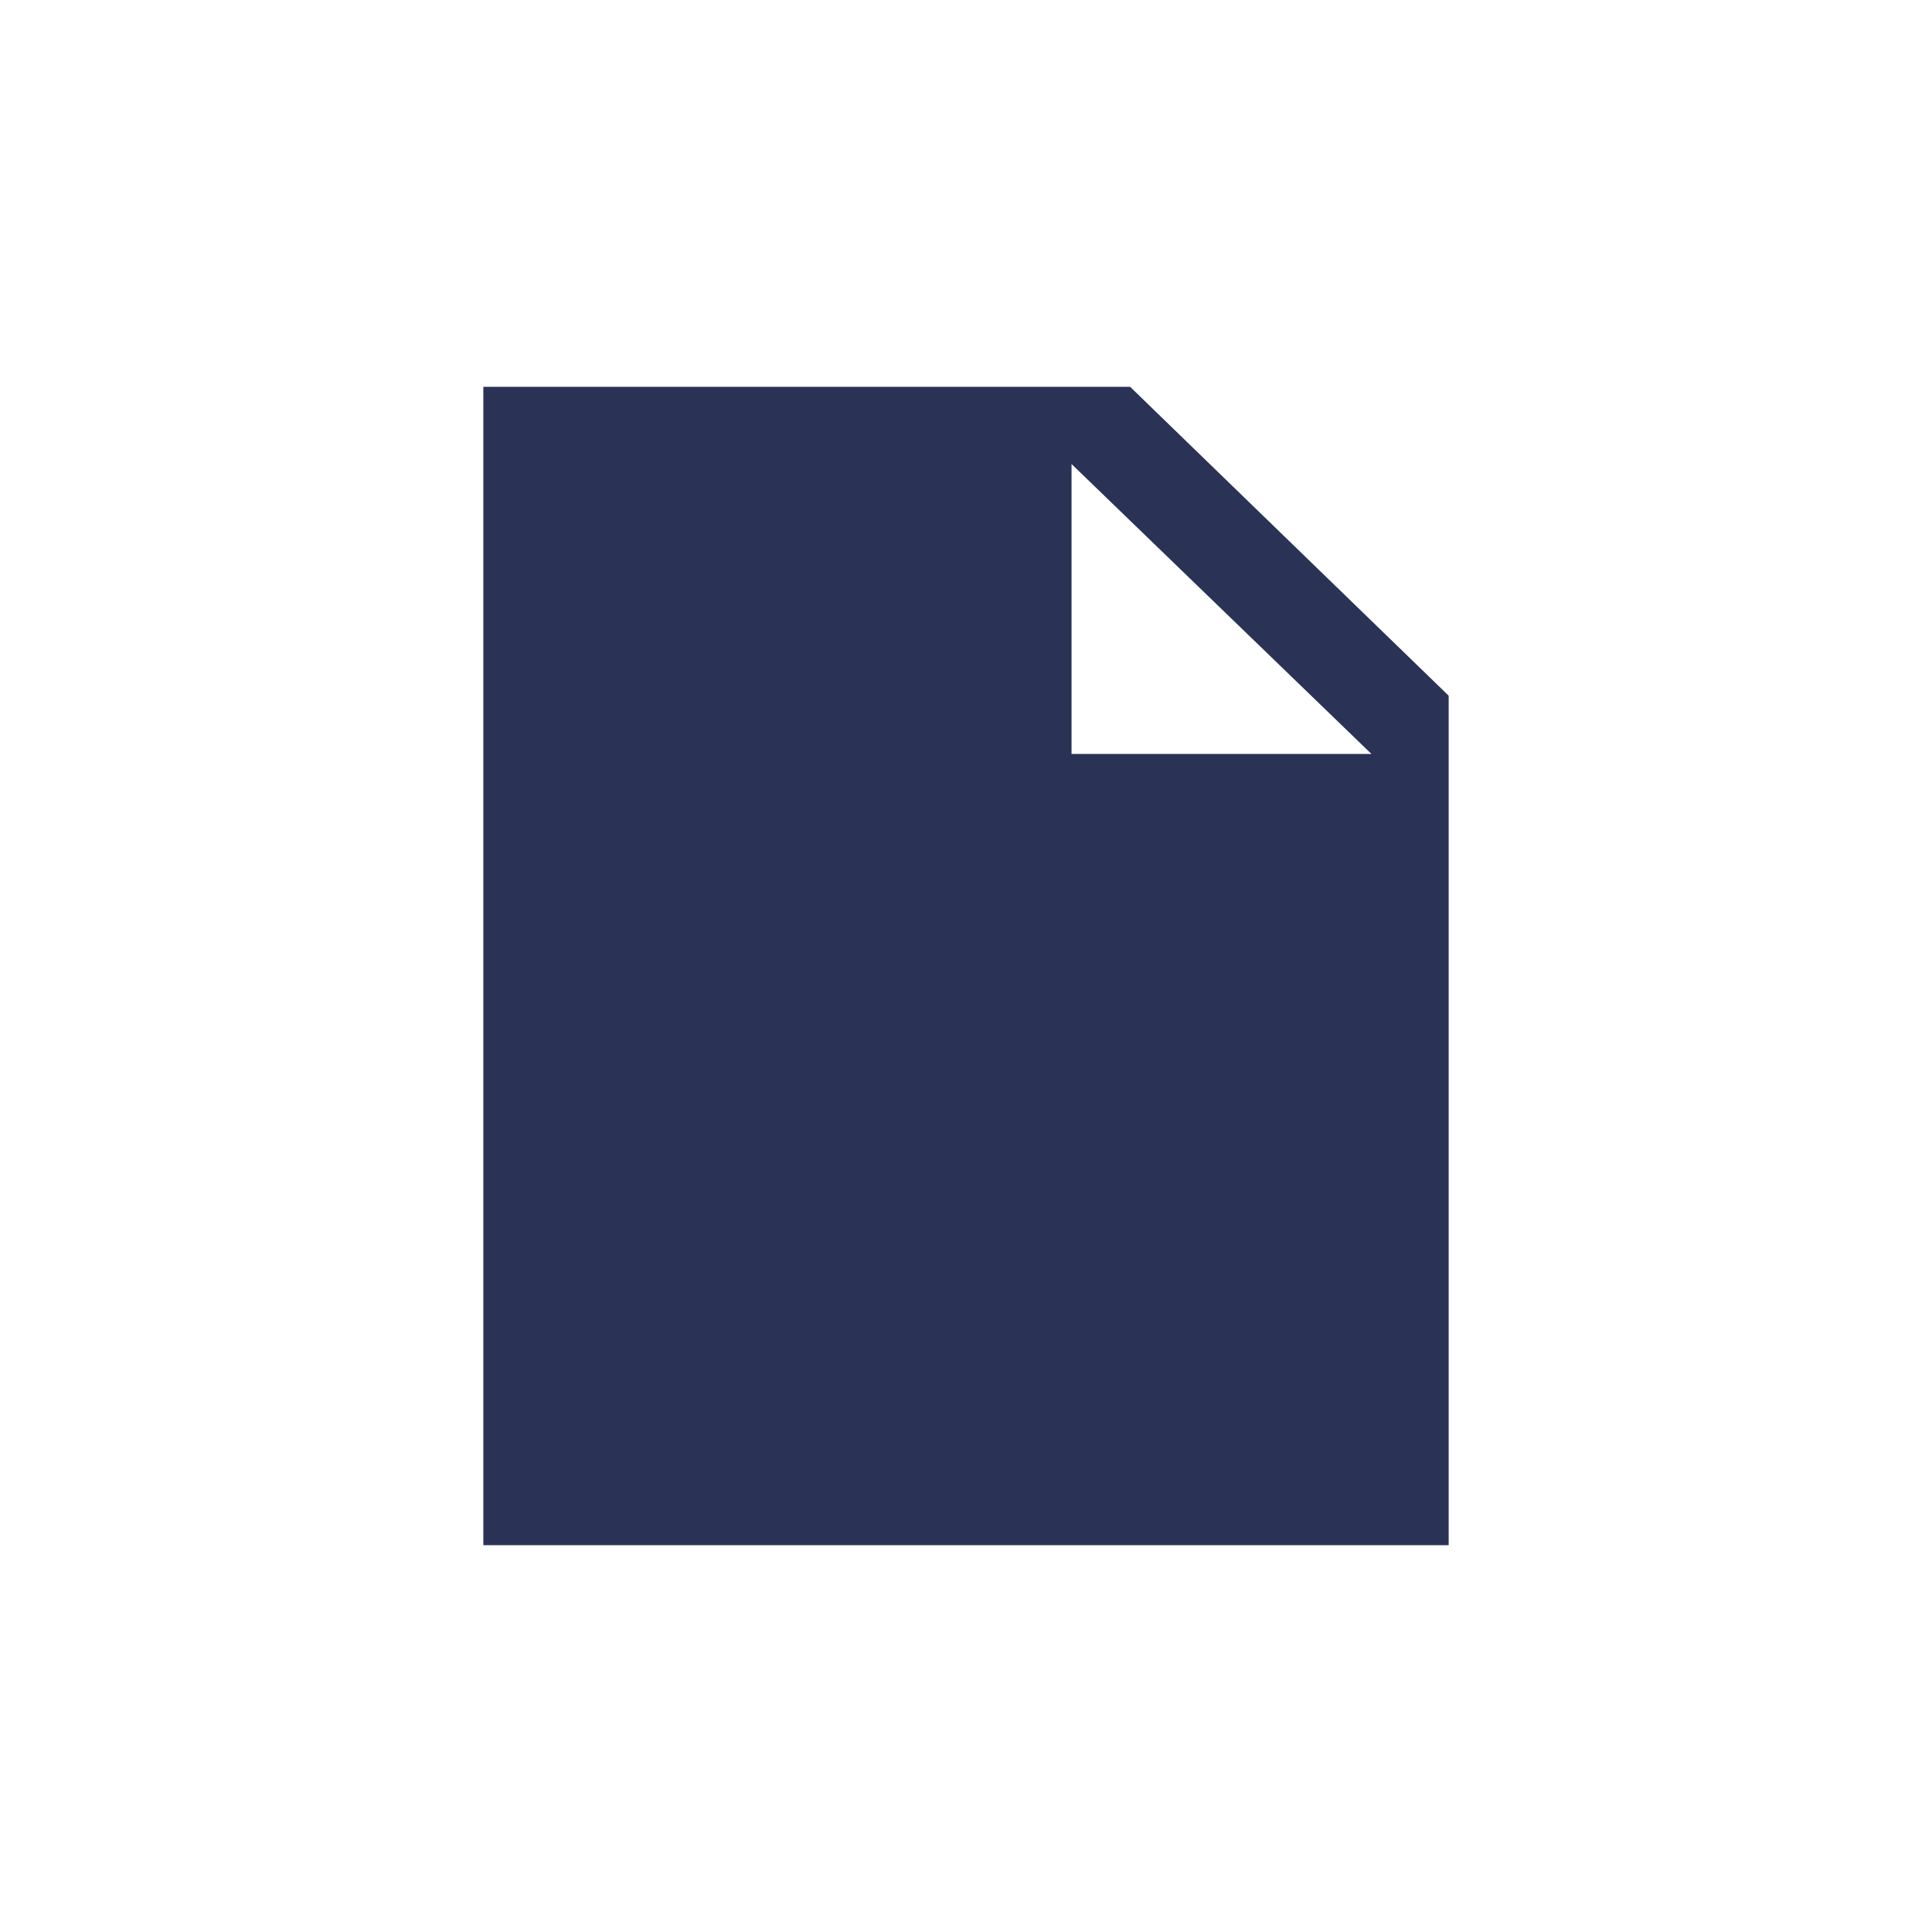
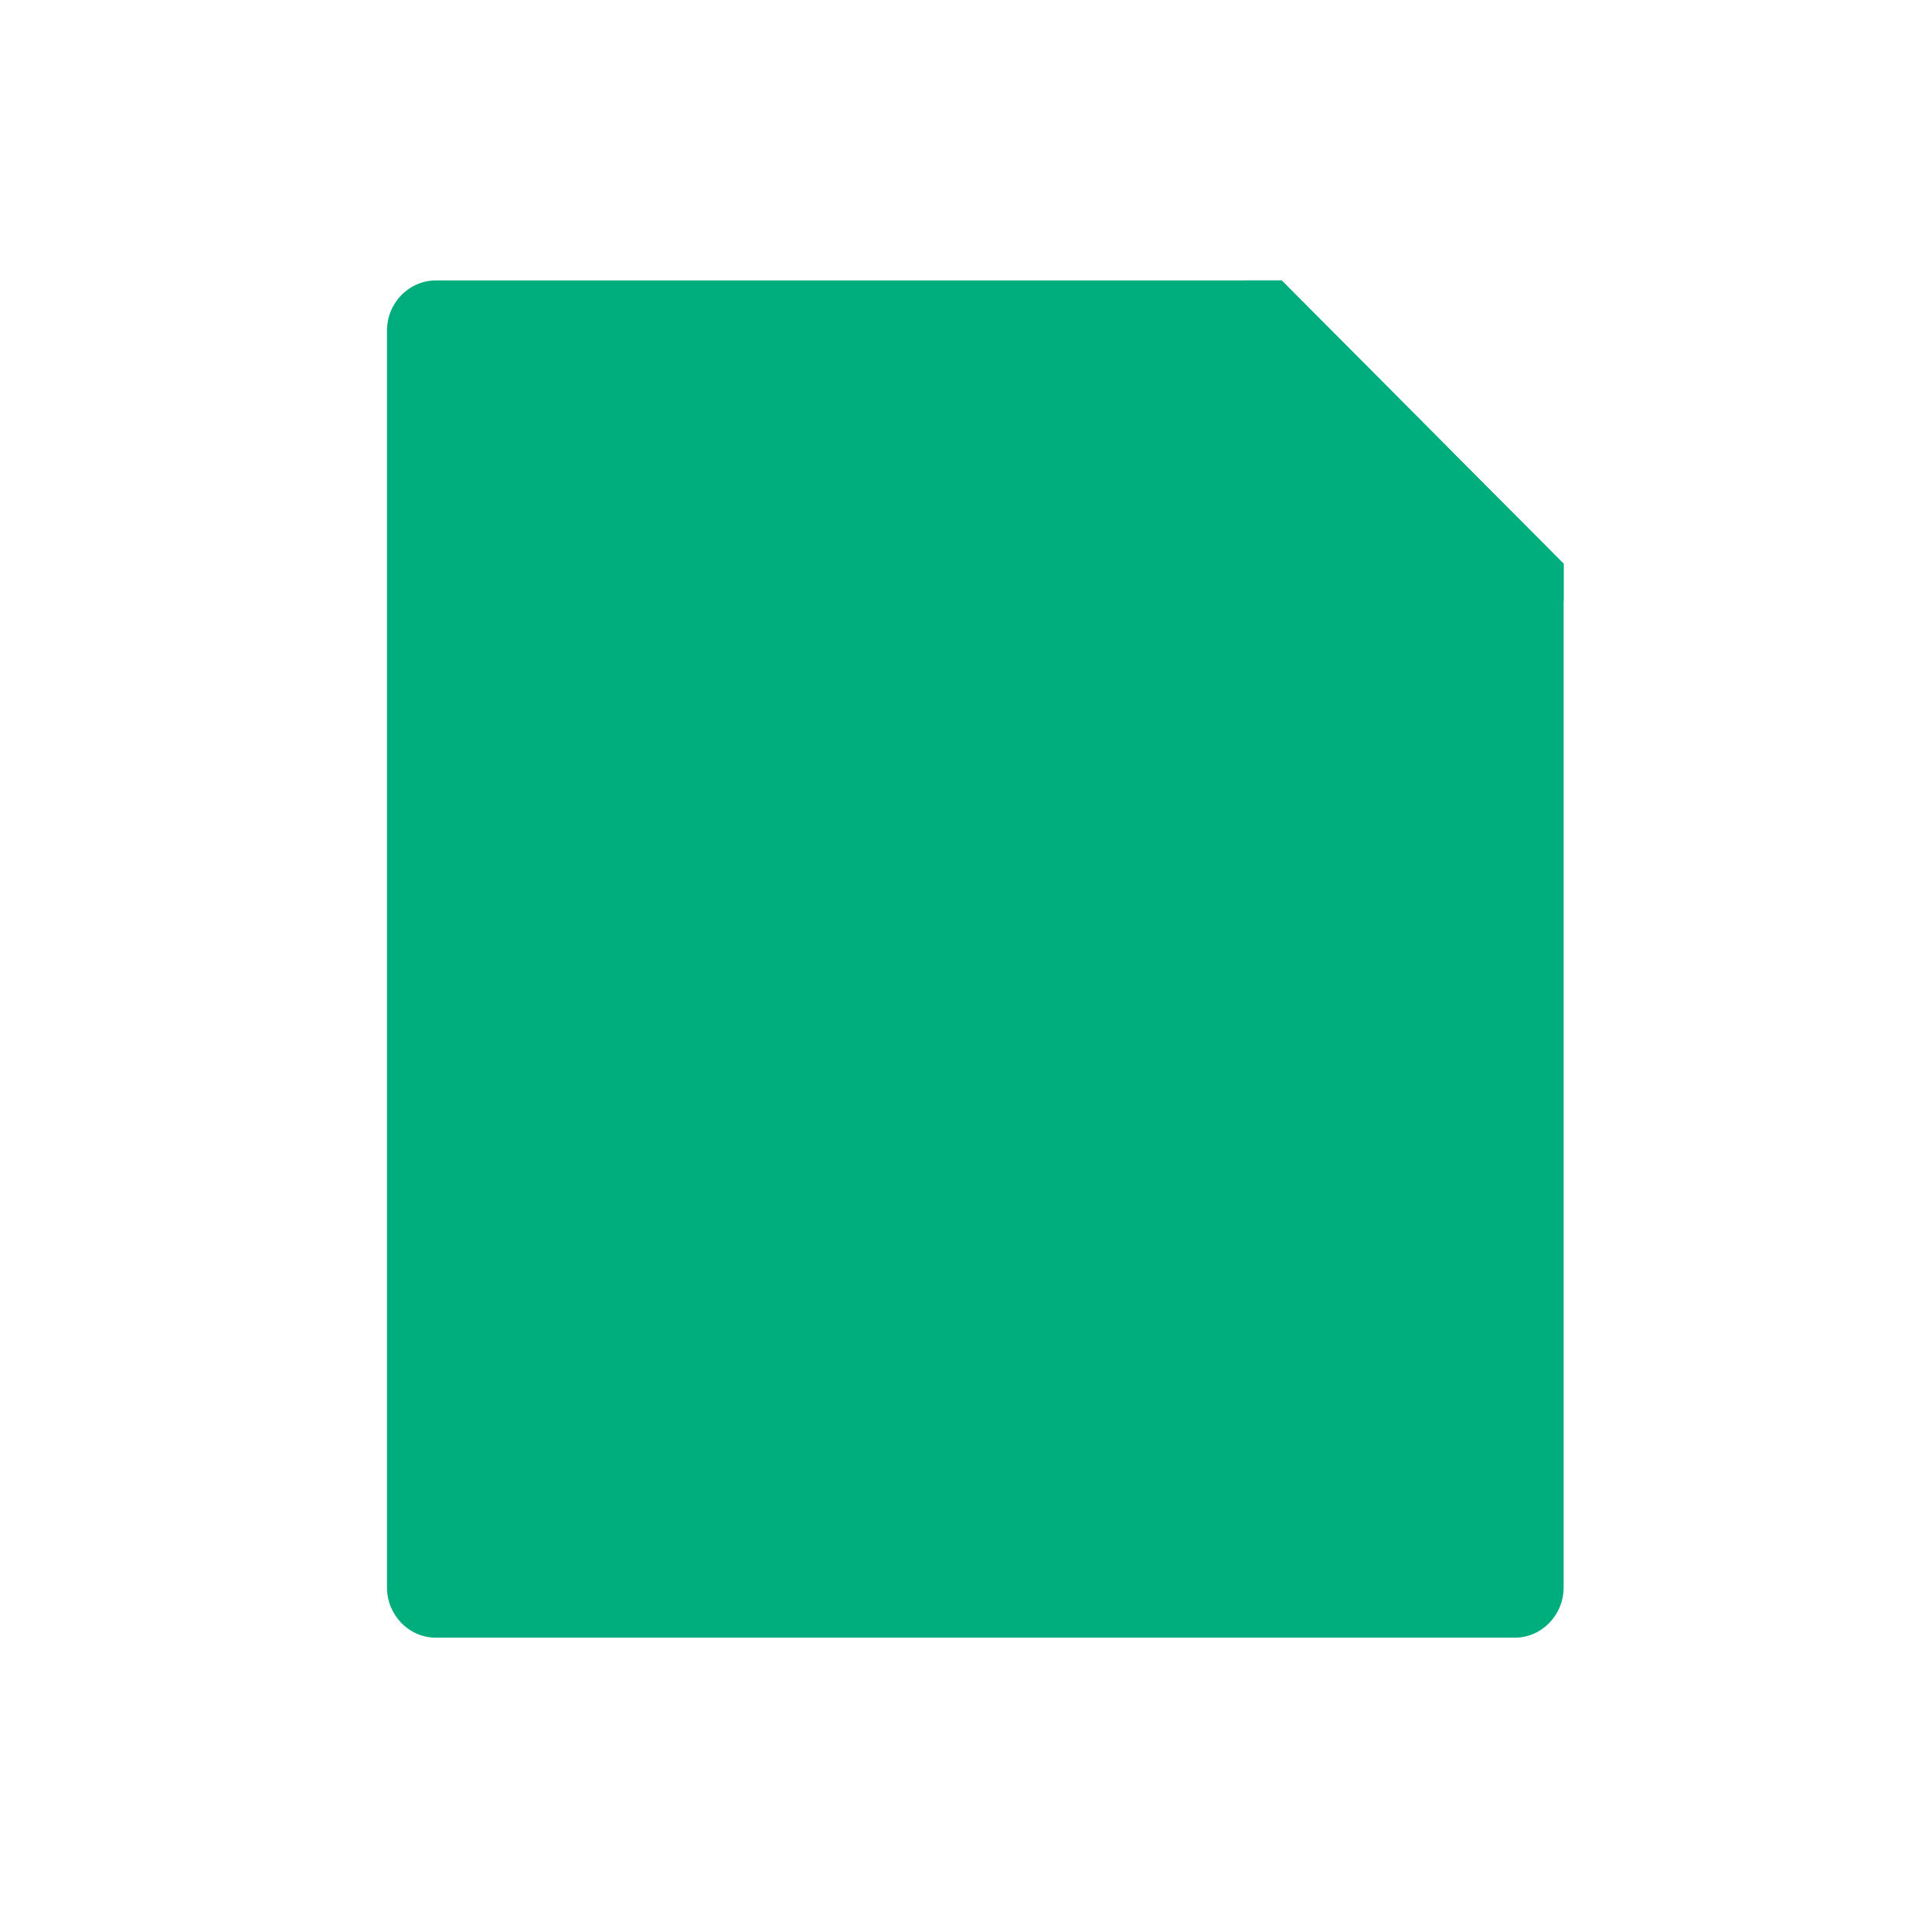
<svg xmlns="http://www.w3.org/2000/svg" height="20" width="20" class="icon" viewBox="0 0 1024 1024">
  <defs>
    <style />
  </defs>
-   <path fill="#2a3356" d="M598.978 205.007H256.174v613.984h511.654V368.74l-168.85-163.734zm-31.04 194.602V245.943L726.889 399.61H567.938z" />
+   <path d="M679.272 148.634h-448.18c-14.367 0-25.99 11.914-25.99 26.644v666.094c0 14.702 11.623 26.638 25.99 26.638h571.673c14.356 0 25.99-11.936 25.99-26.638V298.857L679.272 148.634z" fill="#00ad7c" />
+   <path d="M828.755 298.857L679.271 148.634h-19.484v132.817c0 20.477 16.172 37.036 36.127 37.036h132.84v-19.63z" fill="#00ad7c" />
+   <path d="M705.262 298.857h123.494L679.272 148.634v123.58c0 14.73 11.634 26.643 25.99 26.643zM440.692 677.948c-66.209 0-120.073-49.734-120.073-110.864 0-29.096 12.107-56.581 34.092-77.395 19.217-18.195 44.198-29.58 71.217-32.632 3.182-26.211 14.454-50.42 32.318-69.03 20.496-21.35 47.514-33.109 76.076-33.109 60.284 0 109.33 52.717 109.33 117.514l-.002.558c42.585 14.575 69.591 52.573 69.591 99.21 0 58.31-55.472 105.748-123.656 105.748H440.692z" fill="#00ad7c" />
+   <path d="M631.685 481.54c.236-3.003.363-6.04.363-9.108 0-58.493-43.753-105.911-97.726-105.911-52.57 0-95.437 44.987-97.63 101.376-58.052 1.926-104.47 45.592-104.47 99.186 0 54.82 48.565 99.26 108.471 99.26h148.892c61.885 0 112.053-42.15 112.053-94.144 0-43.174-25.776-79.558-69.953-90.66z" fill="#00ad7c" />
</svg>
